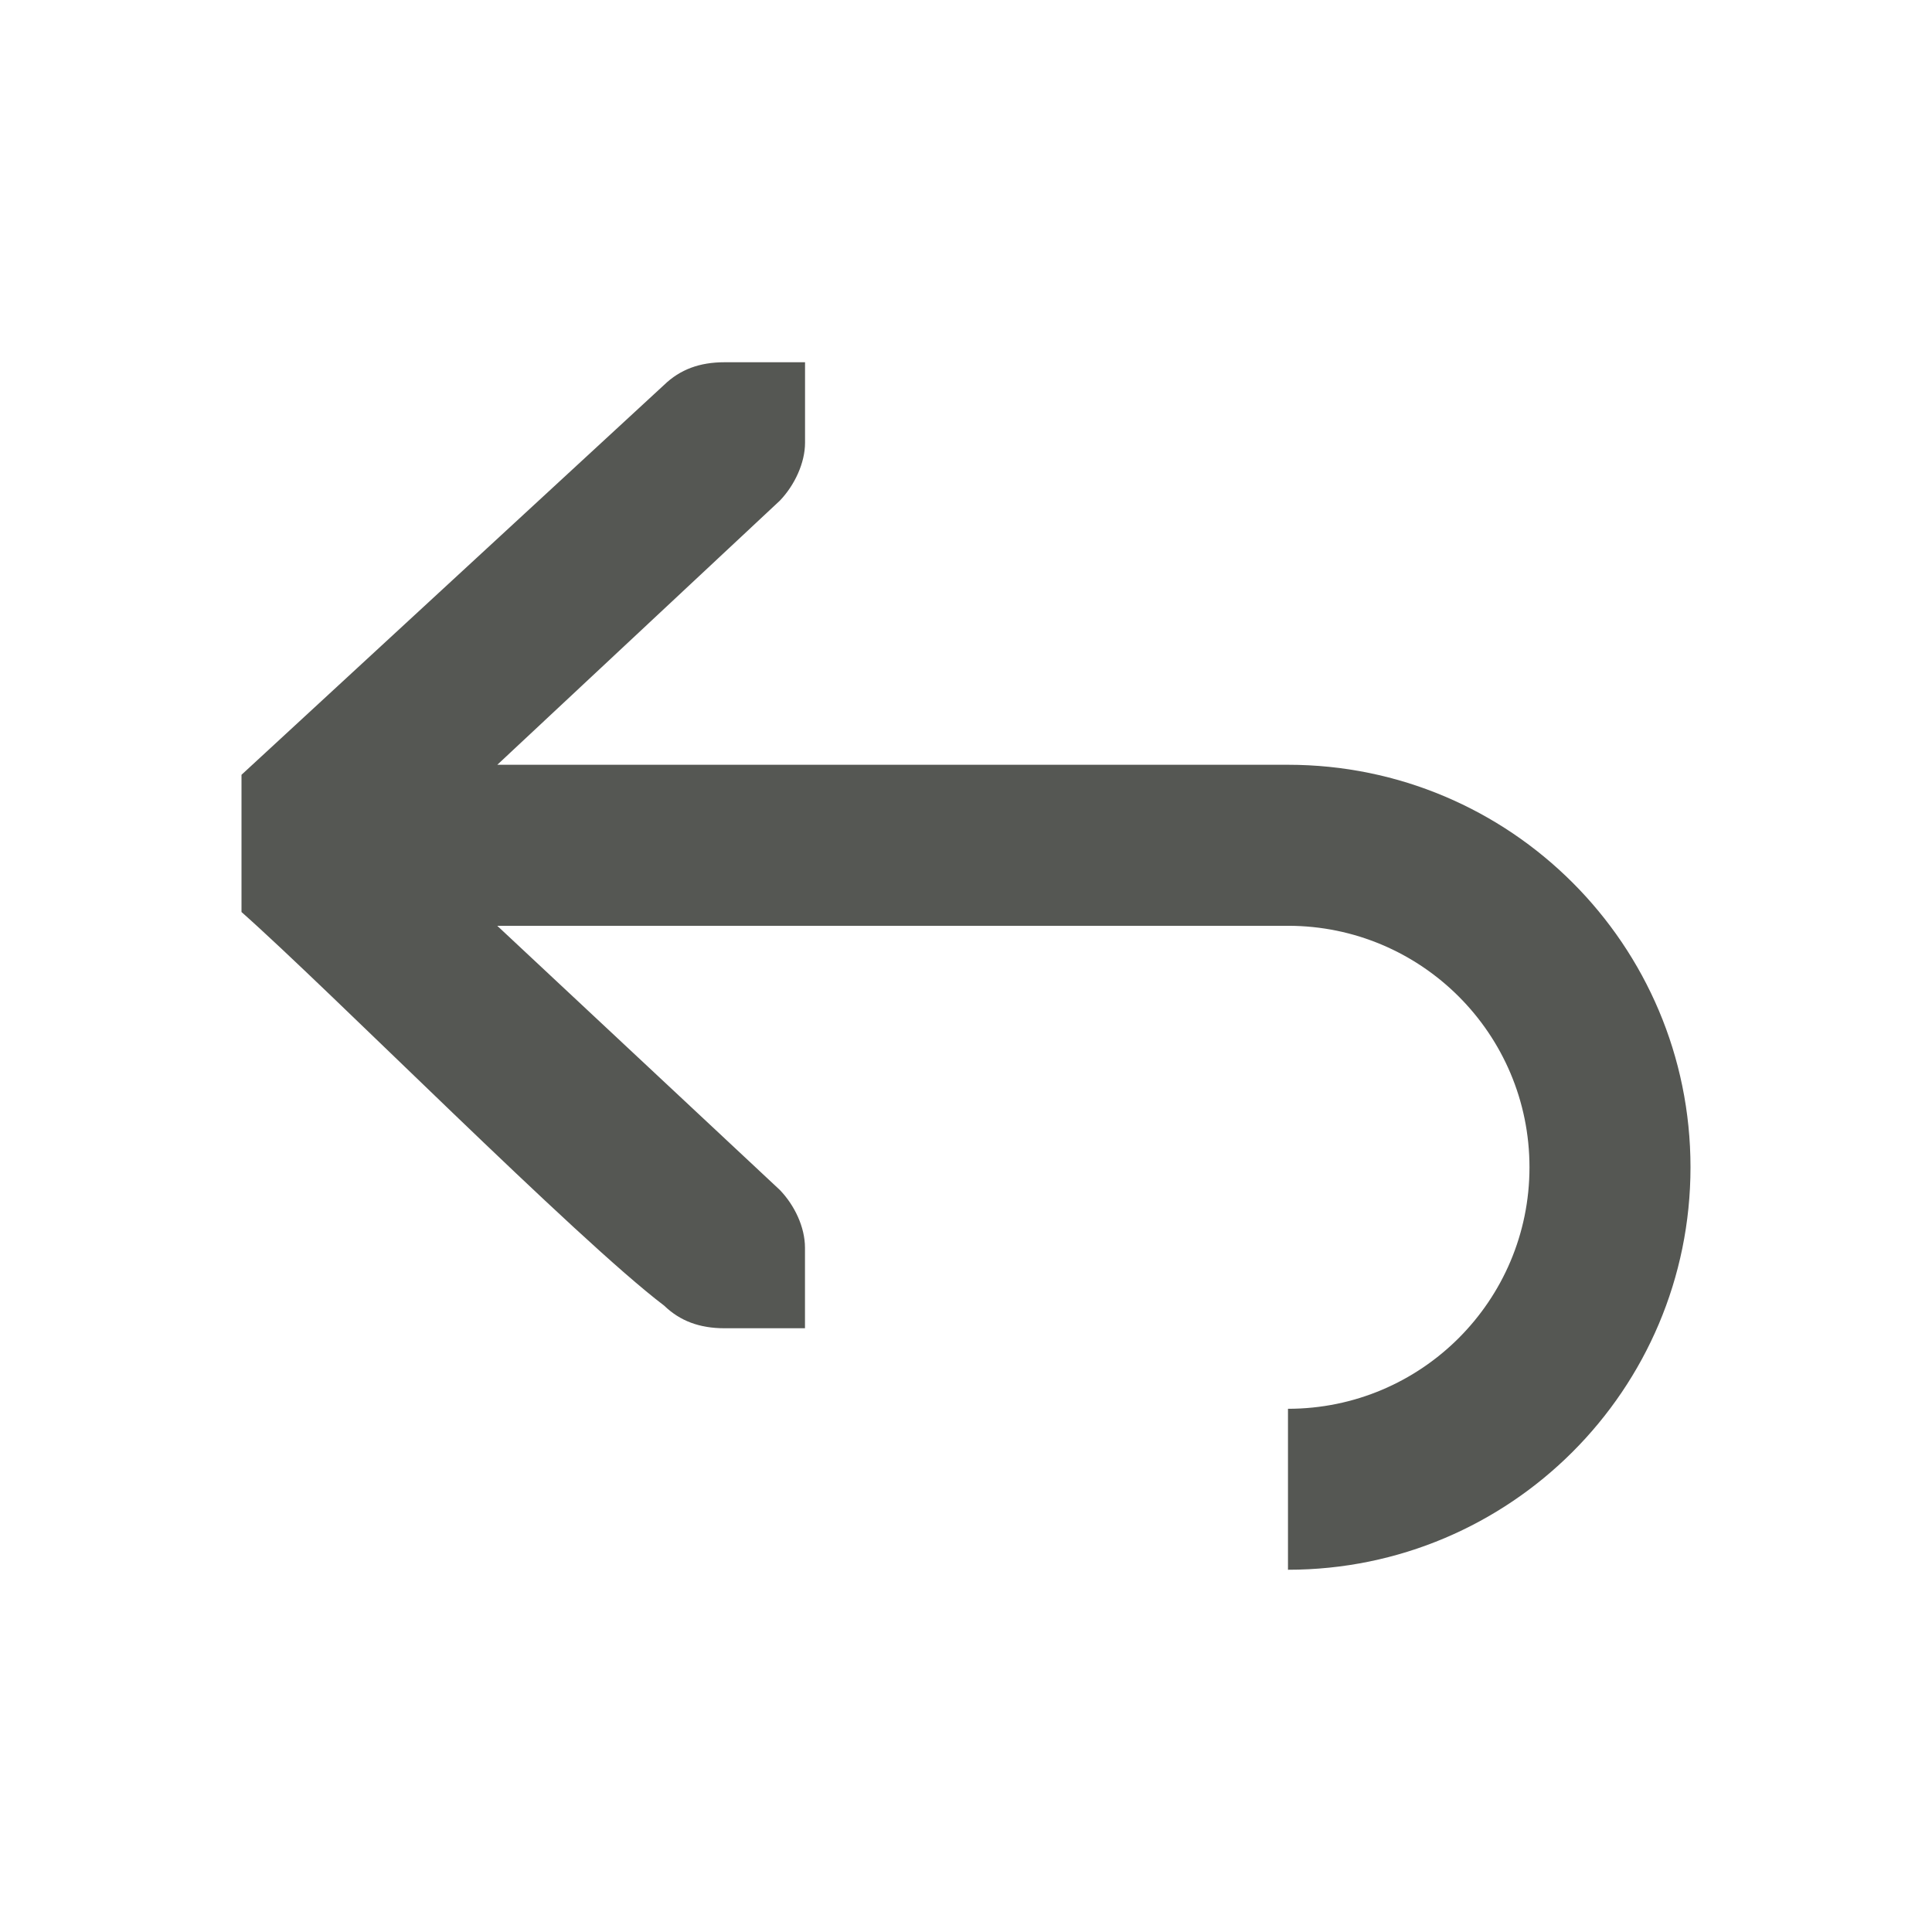
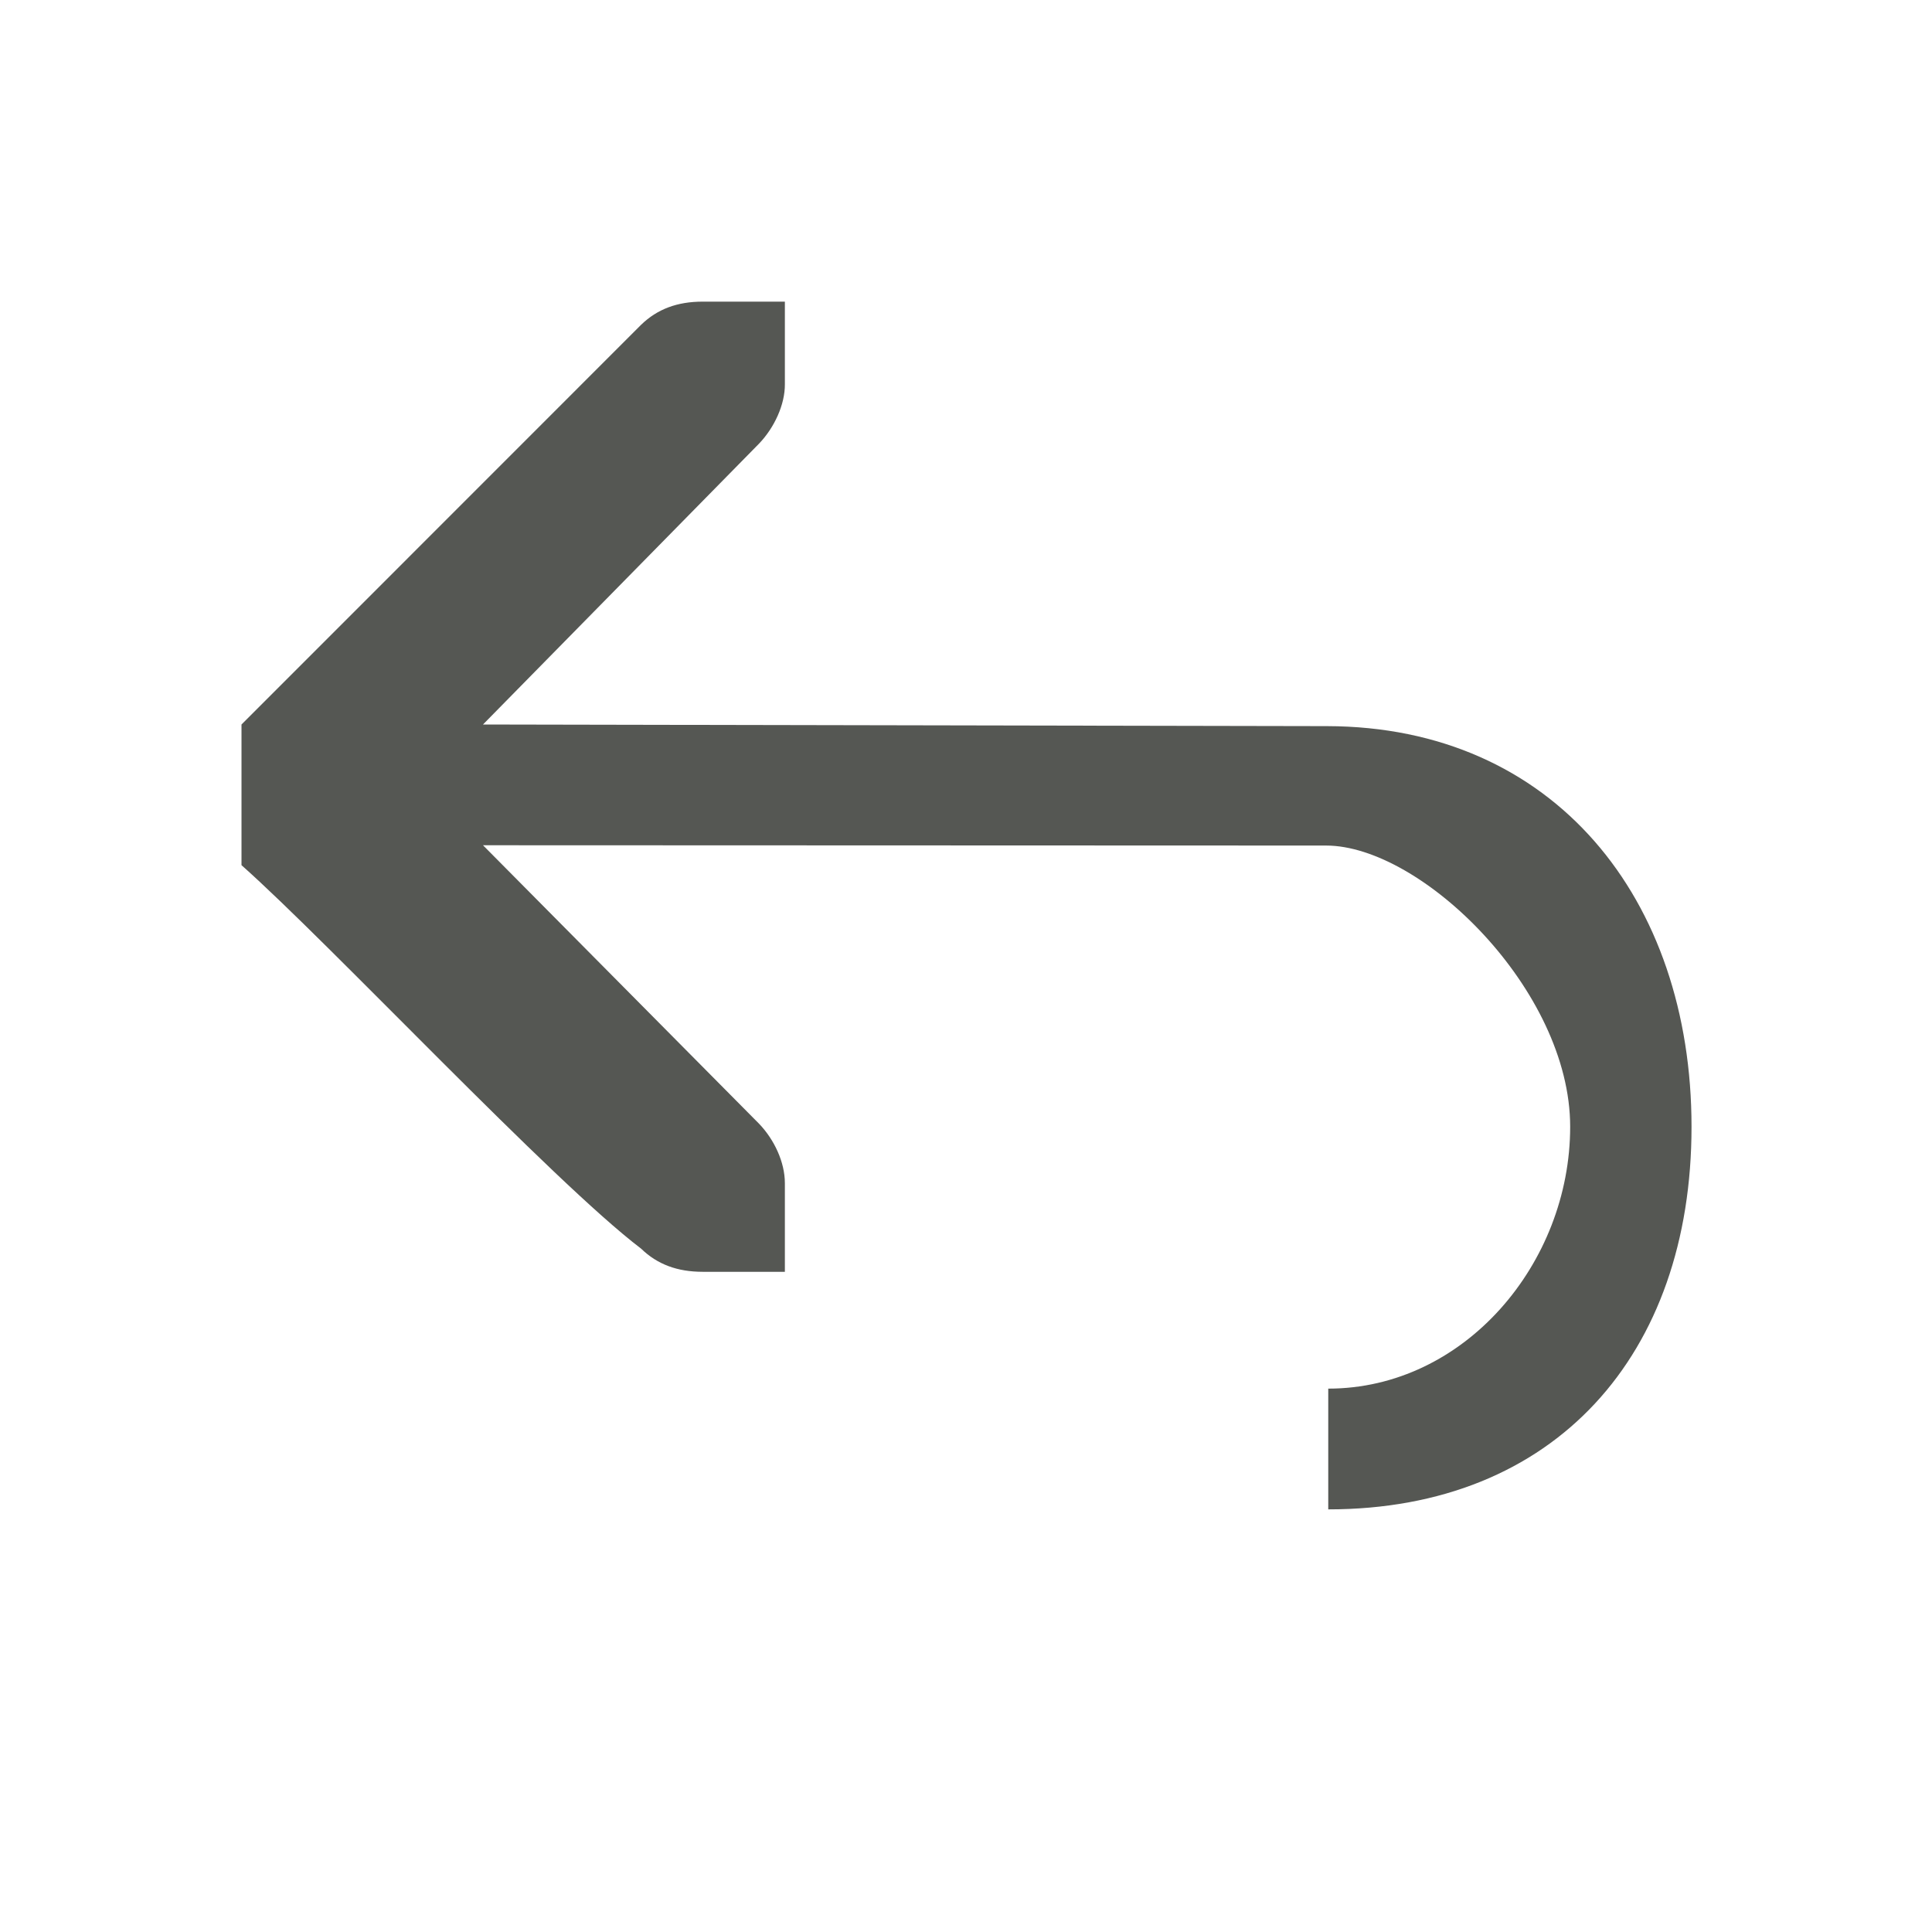
<svg xmlns="http://www.w3.org/2000/svg" viewBox="0 0 32 32" version="1.1" id="svg4" width="32" height="32">
  <defs id="defs8" />
-   <path d="m 12,6 c -0.413,0 -0.736,0.12 -1,0.375 L 4,12.833 v 2.273 C 5.445,16.384 9.555,20.531 11,21.625 11.264,21.88 11.587,22 12,22 h 0.781 0.552 v -1.333 c 0,-0.343 -0.173,-0.705 -0.417,-0.958 l -4.68,-4.375 H 21.333 c 2.209,0 4,1.791 4,4 0,2.209 -1.791,4 -4,4 V 26 C 25.015,26 28,23.015 28,19.333 28,15.651 25.015,12.667 21.333,12.667 H 8.237 L 12.917,8.292 c 0.244,-0.254 0.417,-0.625 0.417,-0.958 V 6 H 12.781 Z" id="path2" style="fill:#555753;stroke-width:1" />
+   <path d="m 11.639,4.996 c -0.421,0 -0.752,0.123 -1.021,0.384 L 4,12 v 2.33 c 1.475,1.309 5.143,5.23 6.618,6.351 0.269,0.261 0.6,0.384 1.021,0.384 H 12.436 13 V 19.598 C 13,19.247 12.823,18.875 12.575,18.615 L 8,14 21.964,14.005 c 1.58,5.88e-4 4.043,2.393 4.043,4.657 C 26.007,20.927 24.255,23 22,23 v 2 c 3.759,0 6.017,-2.564 6.017,-6.337 0,-3.774 -2.276,-6.628 -6.035,-6.636 L 8,12 12.575,7.345 C 12.823,7.085 13.003,6.704 13,6.362 V 4.996 h -0.564 z" id="path2" style="fill:#555753;stroke-width:1" />
</svg>
